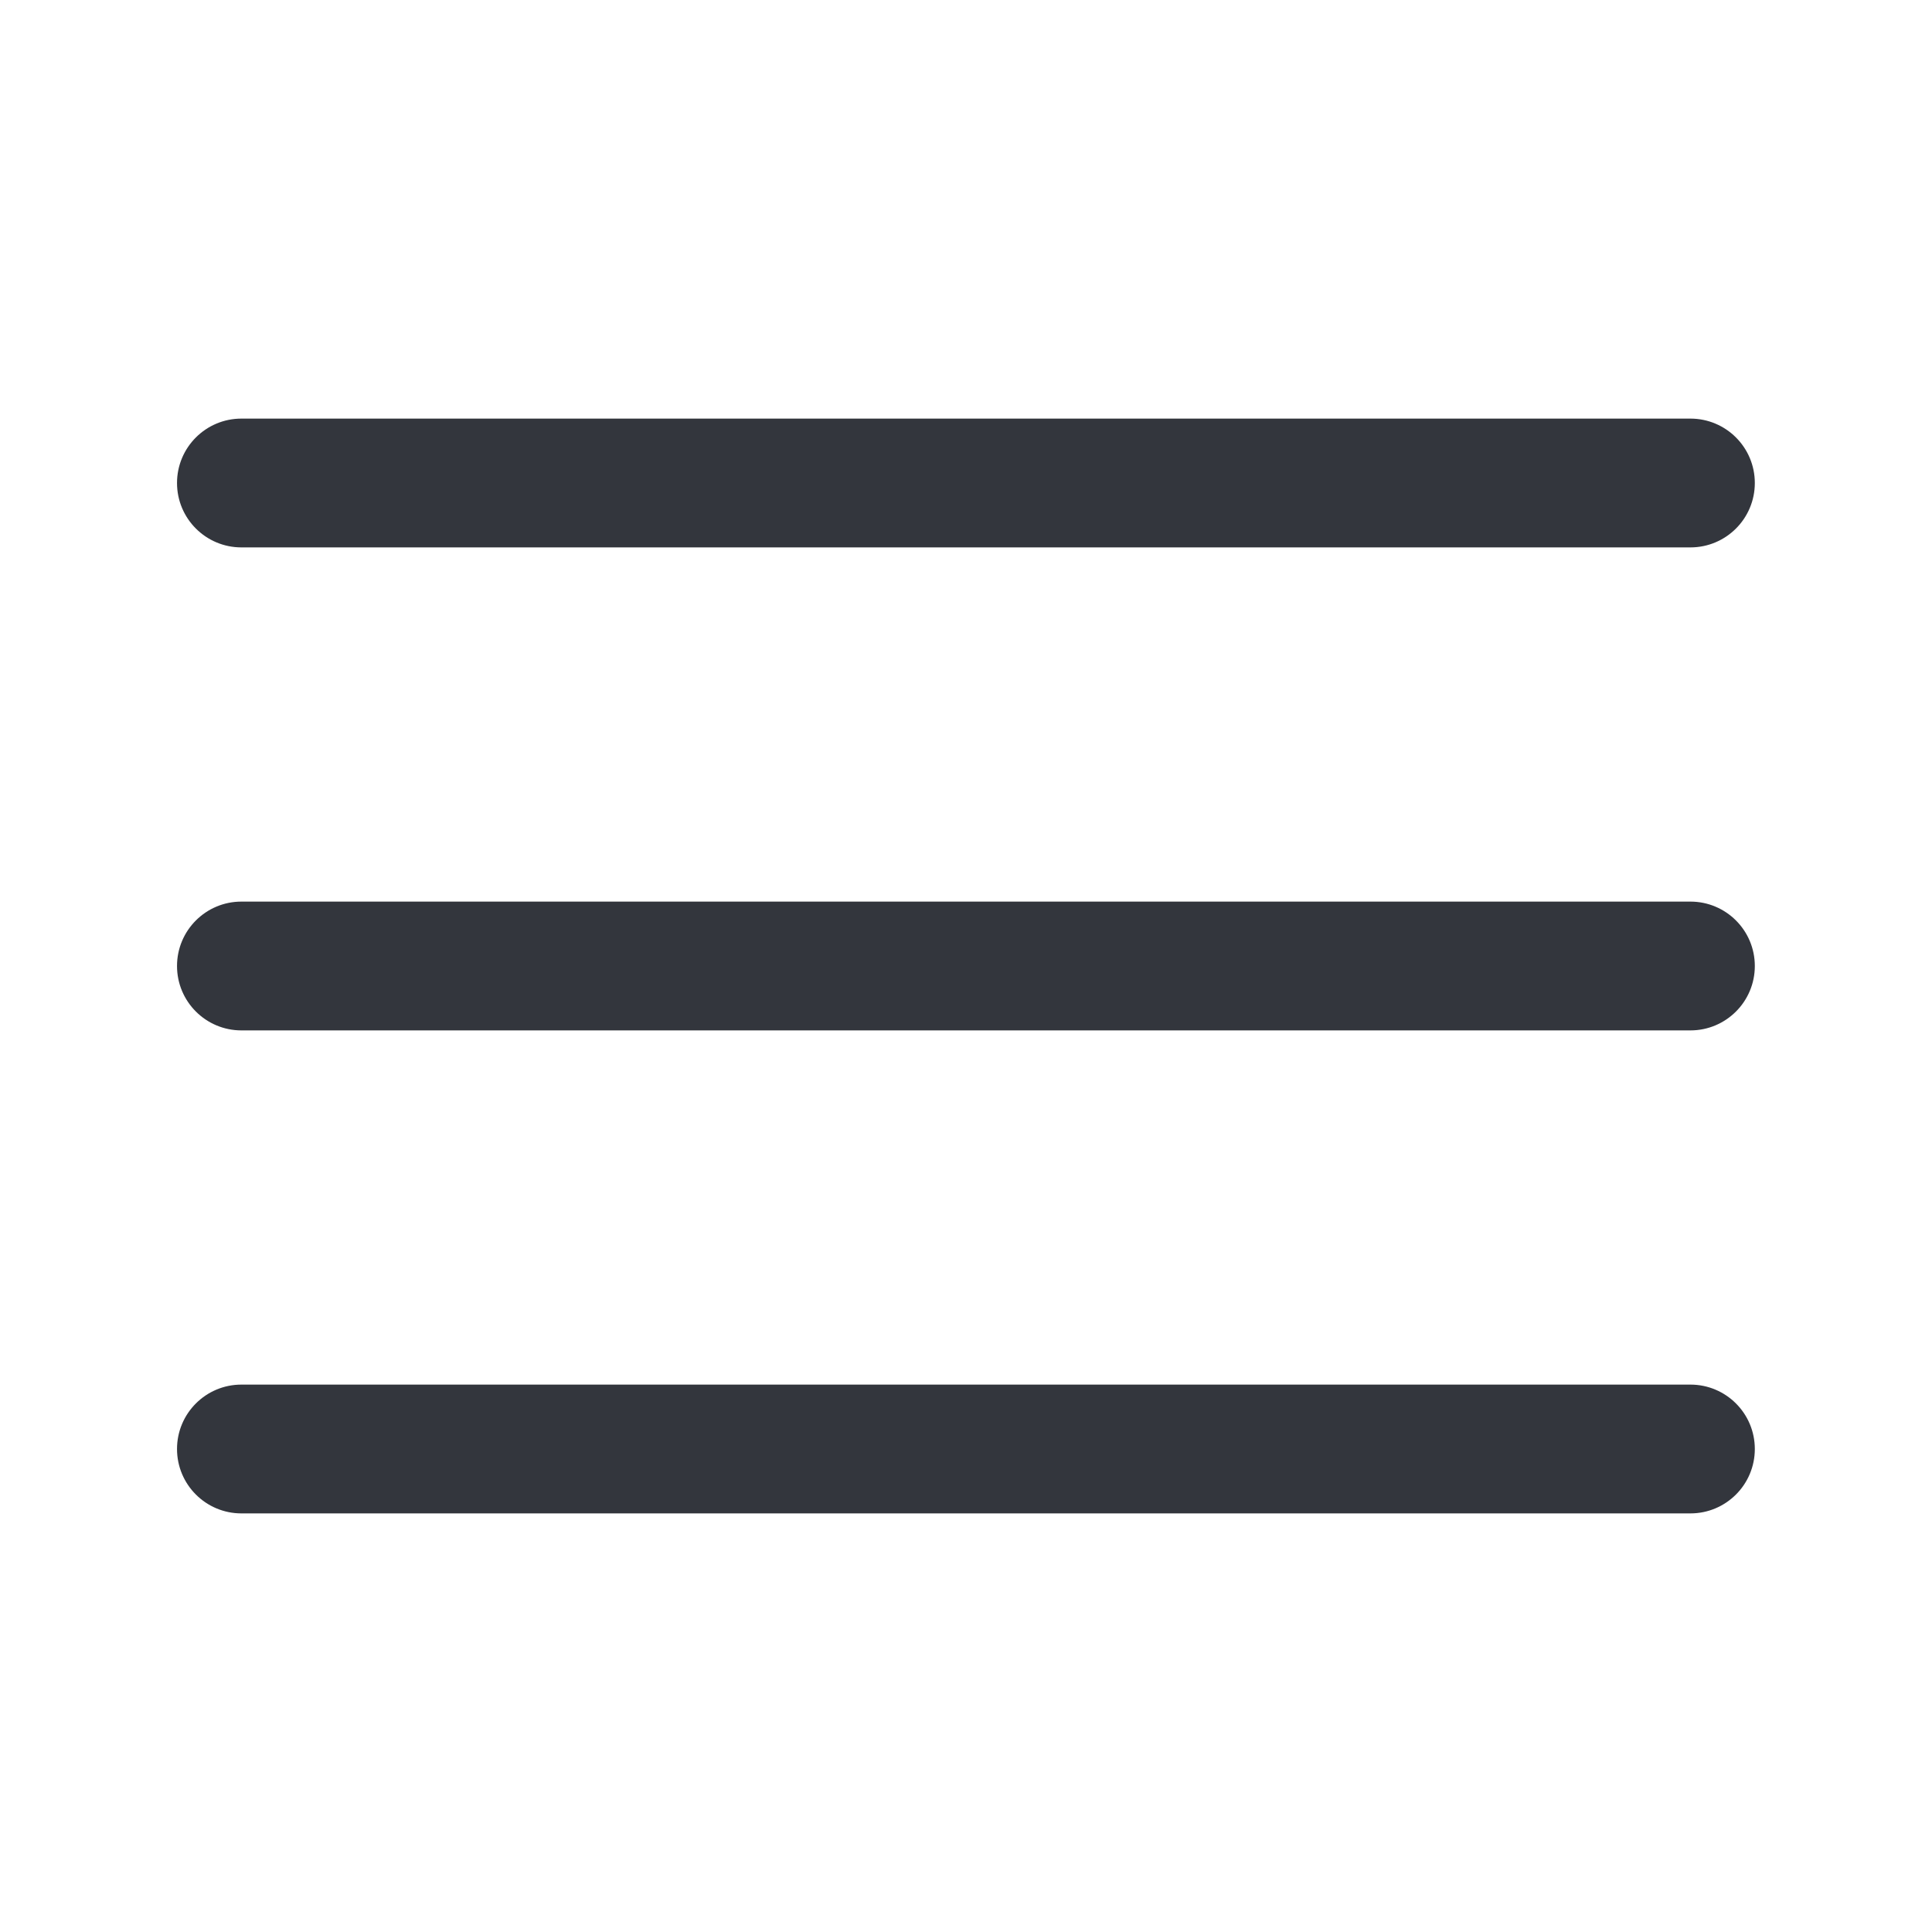
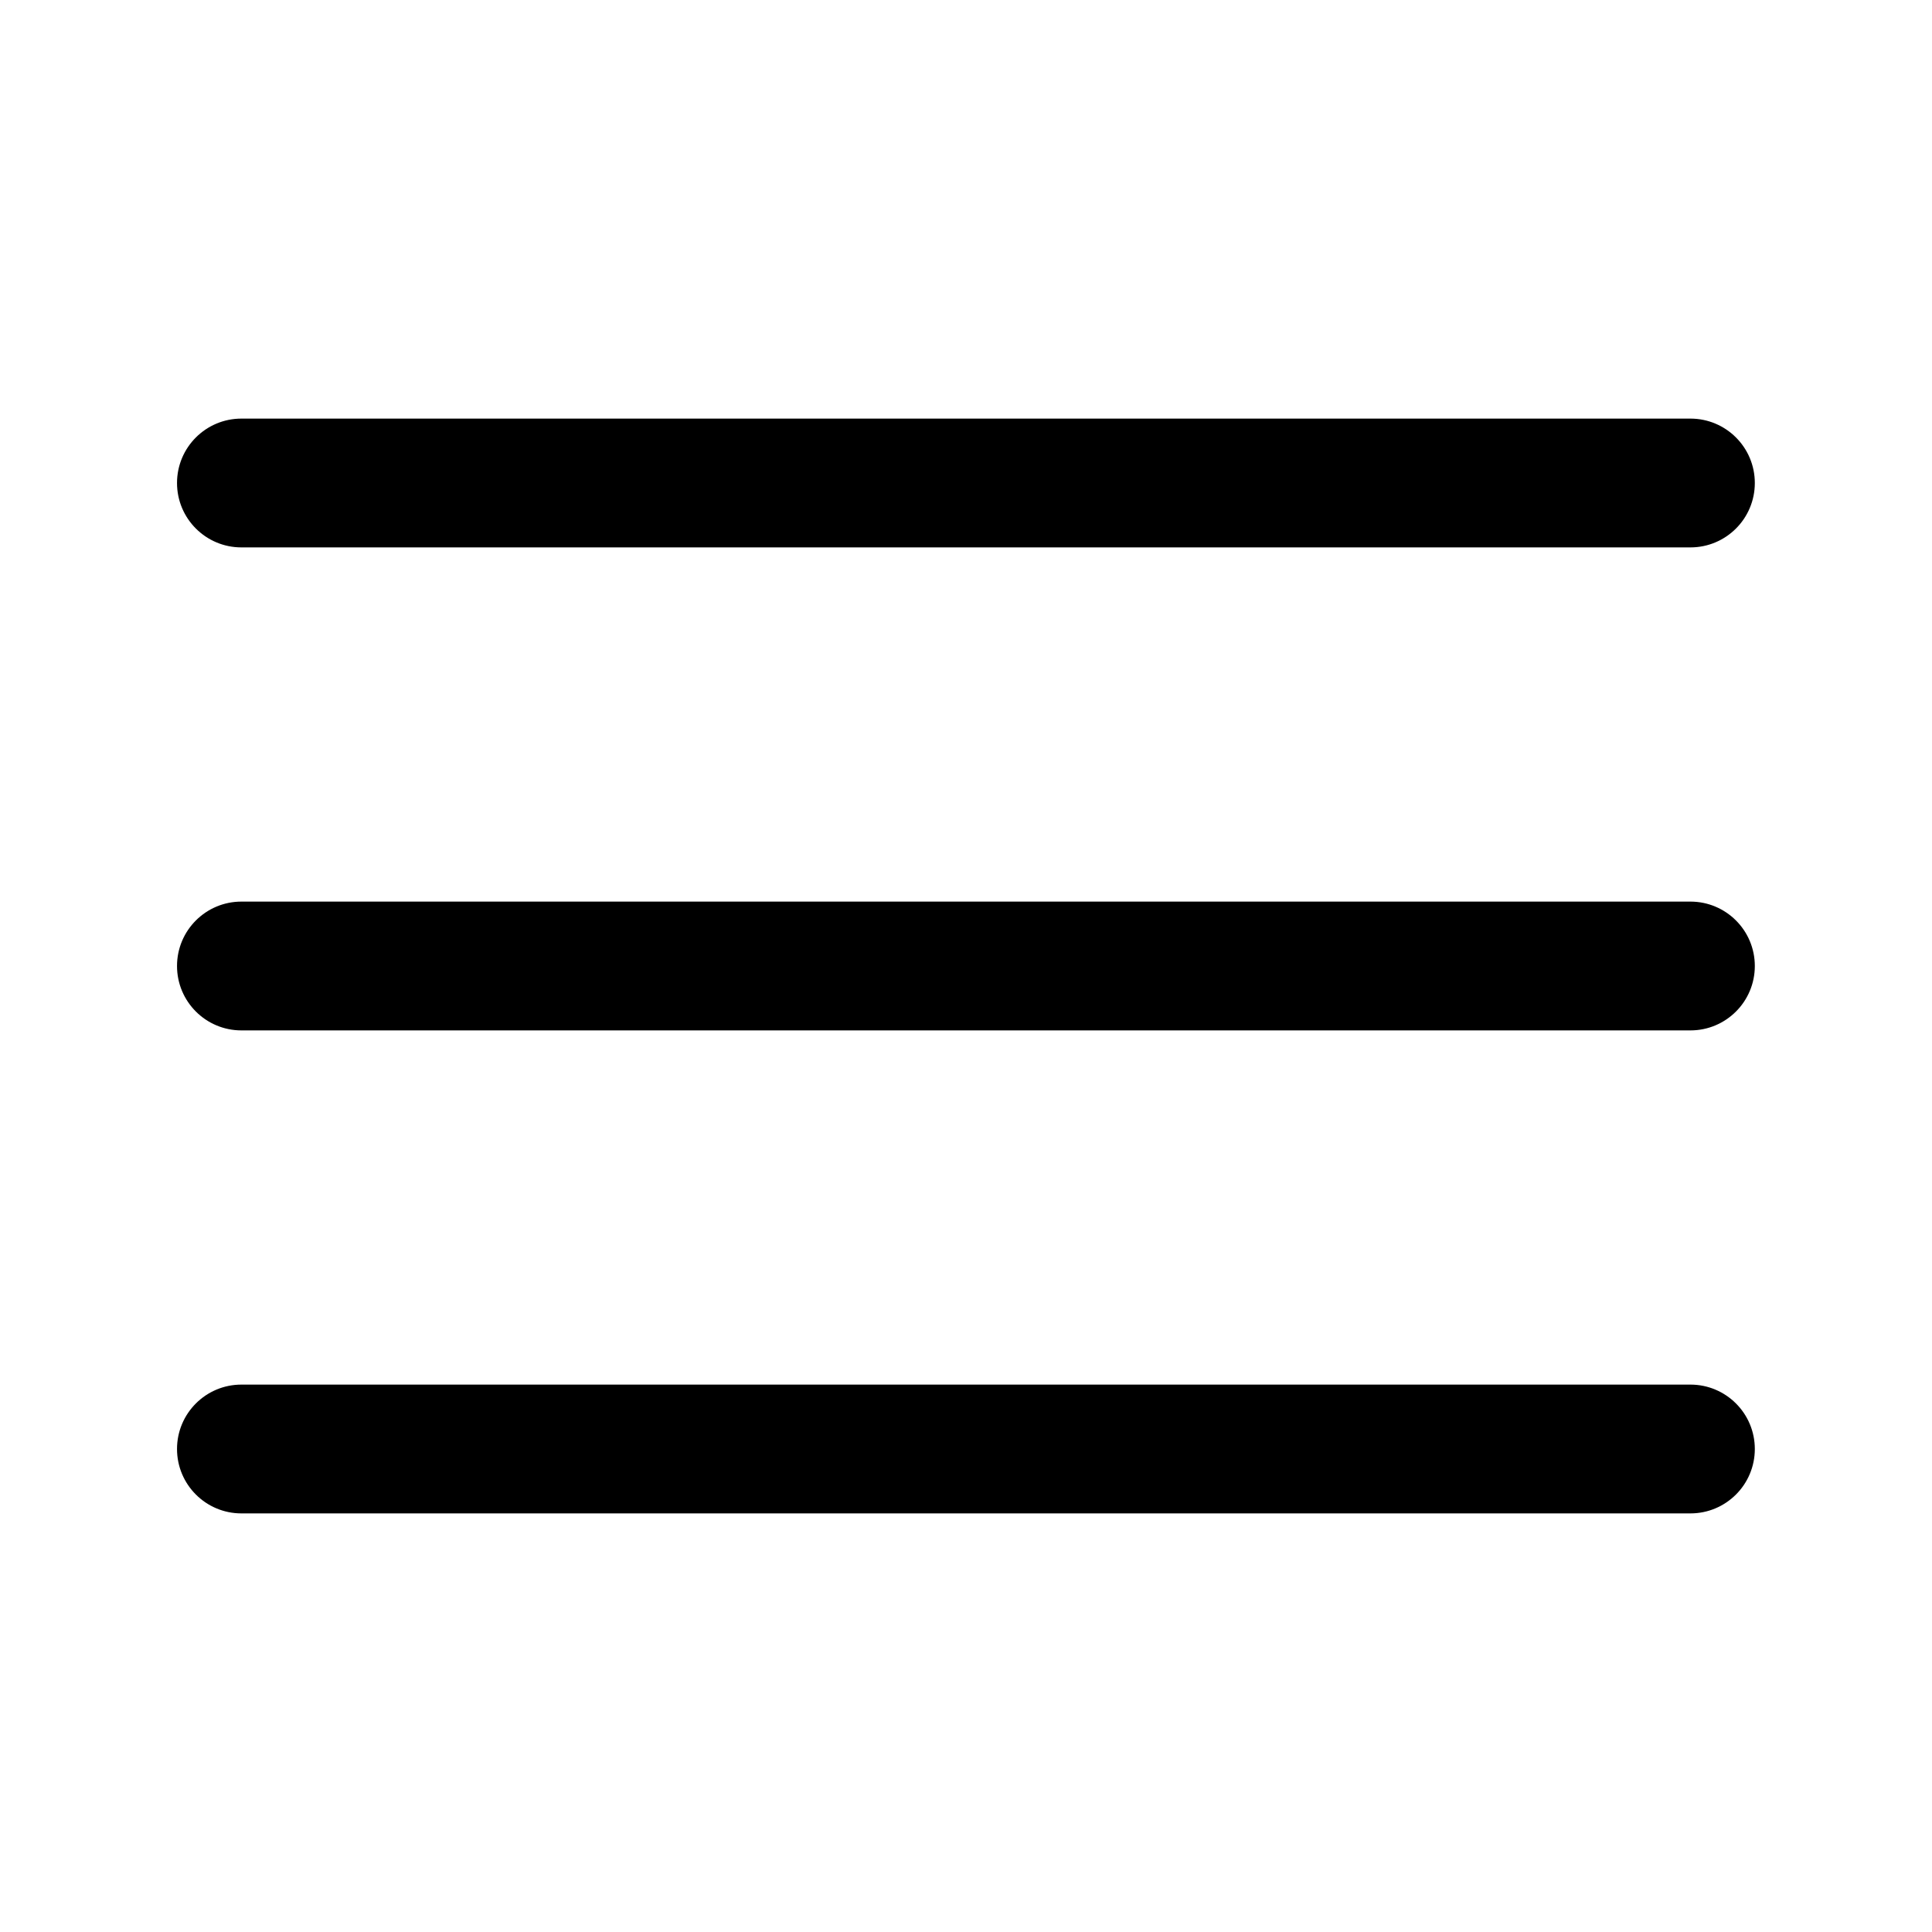
- <svg xmlns="http://www.w3.org/2000/svg" width="24" height="24" viewBox="0 0 24 24" fill="none">
-   <path fill-rule="evenodd" clip-rule="evenodd" d="M2.199 6C2.199 5.558 2.557 5.2 2.999 5.2H20.999C21.441 5.2 21.799 5.558 21.799 6C21.799 6.442 21.441 6.8 20.999 6.8H2.999C2.557 6.8 2.199 6.442 2.199 6ZM2.199 12C2.199 11.558 2.557 11.2 2.999 11.2H20.999C21.441 11.2 21.799 11.558 21.799 12C21.799 12.442 21.441 12.8 20.999 12.8H2.999C2.557 12.8 2.199 12.442 2.199 12ZM2.999 17.2C2.557 17.2 2.199 17.558 2.199 18C2.199 18.442 2.557 18.8 2.999 18.8H20.999C21.441 18.8 21.799 18.442 21.799 18C21.799 17.558 21.441 17.2 20.999 17.2H2.999Z" fill="#33363D" />
+ <svg xmlns="http://www.w3.org/2000/svg" width="100%" height="100%" viewBox="0 0 24 24" fill="none">
+   <path fill-rule="evenodd" clip-rule="evenodd" d="M2.199 6C2.199 5.558 2.557 5.2 2.999 5.2H20.999C21.441 5.2 21.799 5.558 21.799 6C21.799 6.442 21.441 6.8 20.999 6.8H2.999C2.557 6.8 2.199 6.442 2.199 6ZM2.199 12C2.199 11.558 2.557 11.2 2.999 11.2H20.999C21.441 11.2 21.799 11.558 21.799 12C21.799 12.442 21.441 12.8 20.999 12.8H2.999C2.557 12.8 2.199 12.442 2.199 12ZM2.999 17.2C2.557 17.2 2.199 17.558 2.199 18C2.199 18.442 2.557 18.8 2.999 18.8H20.999C21.441 18.8 21.799 18.442 21.799 18C21.799 17.558 21.441 17.2 20.999 17.2H2.999Z" fill="currentColor" />
</svg>
